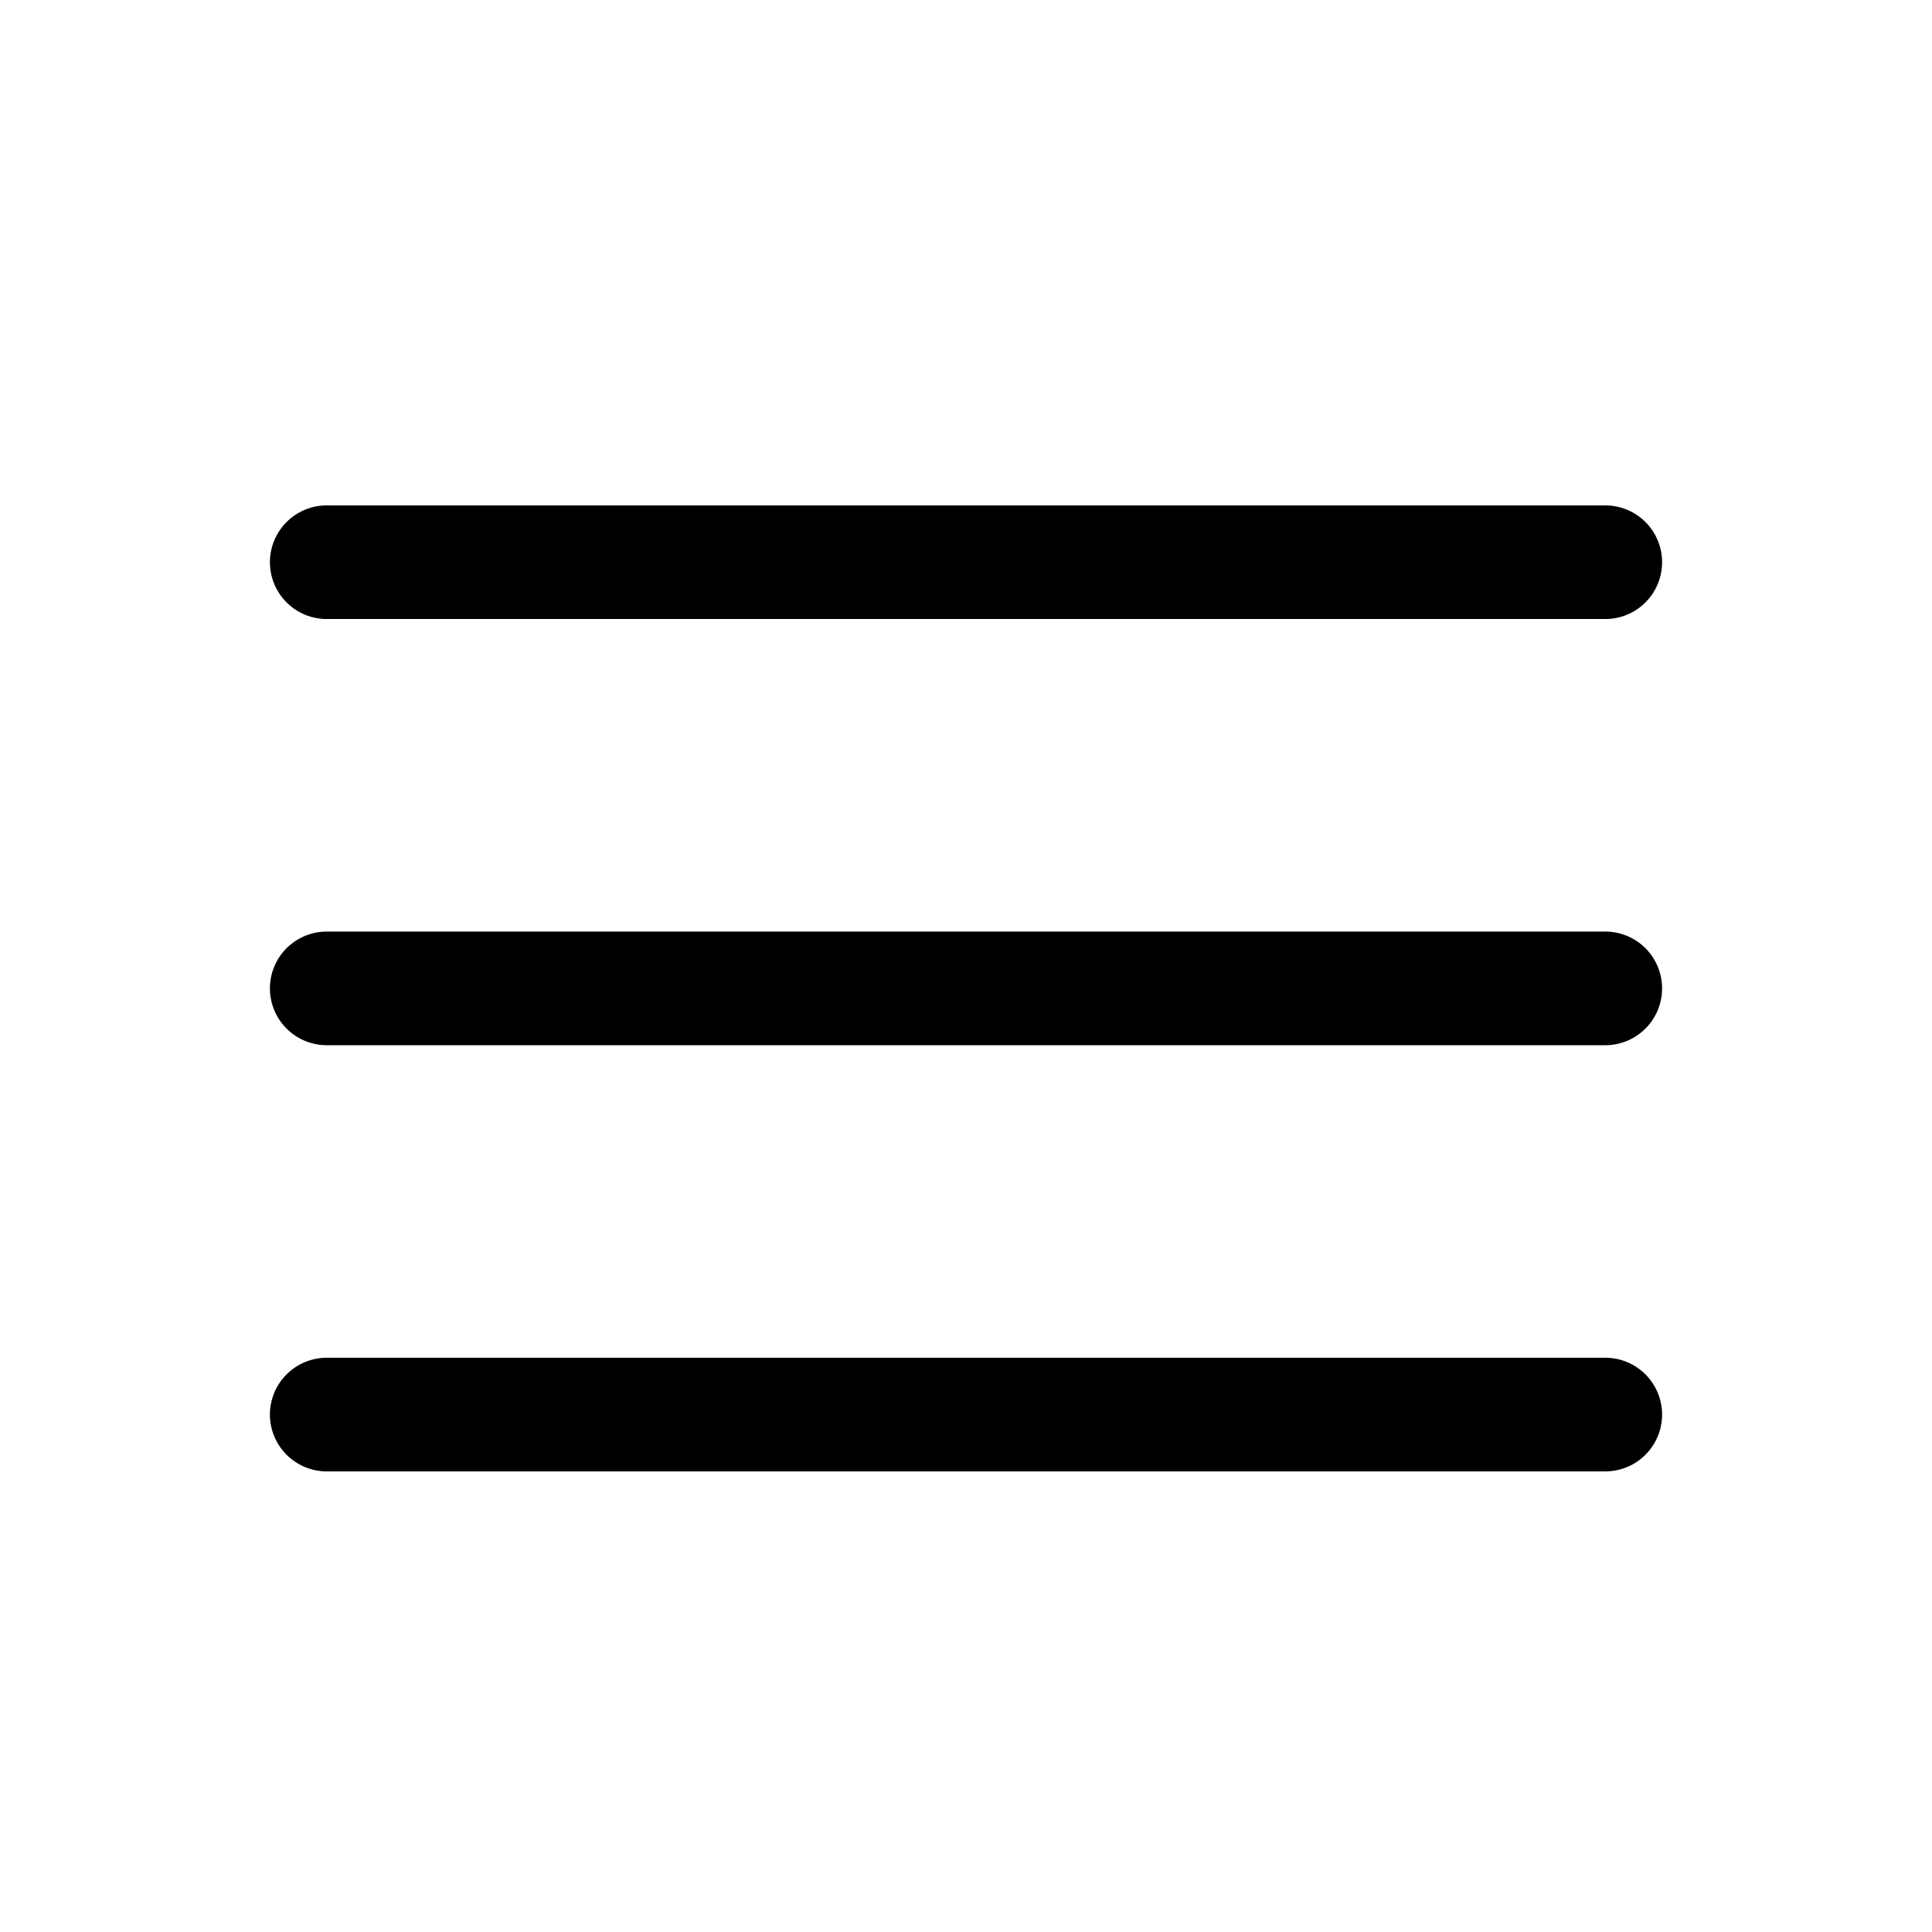
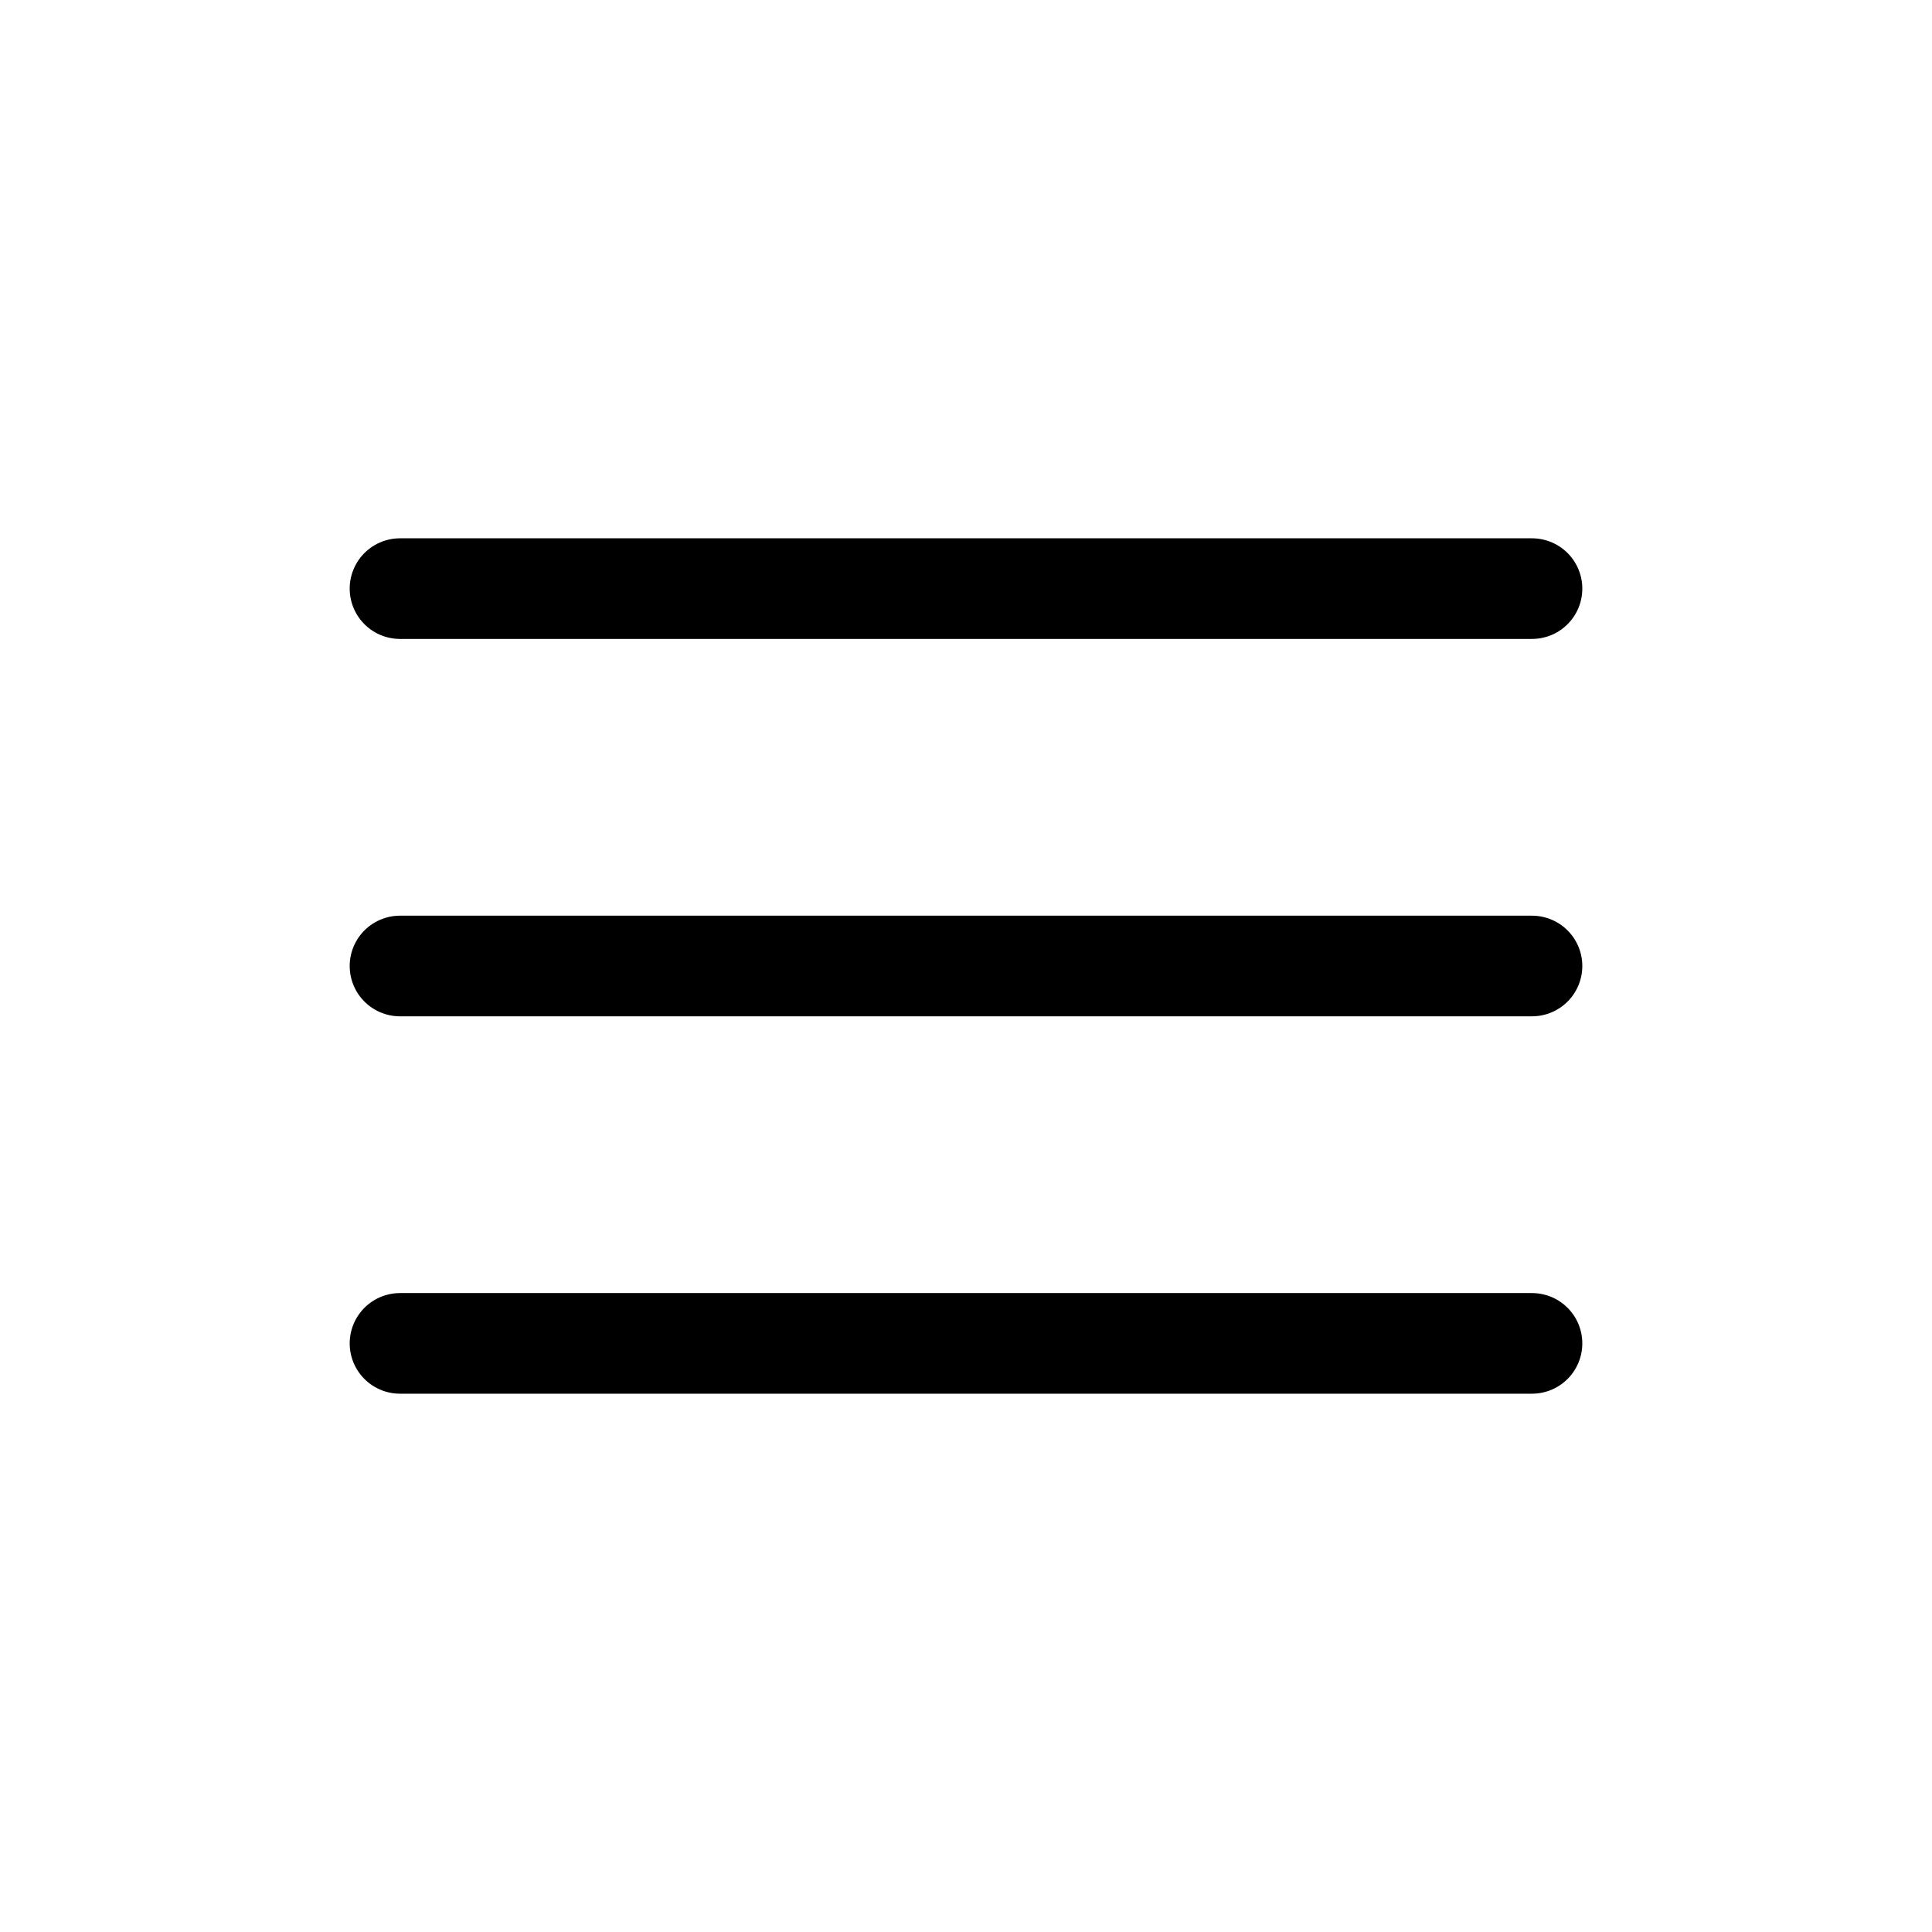
- <svg xmlns="http://www.w3.org/2000/svg" viewBox="0 0 17 17" fill="none">
-   <path d="M2.875 4.947H14.125" stroke="currentColor" stroke-linecap="round" stroke-linejoin="round" />
-   <path d="M2.875 8.697H14.125" stroke="currentColor" stroke-linecap="round" stroke-linejoin="round" />
-   <path d="M2.875 12.447H14.125" stroke="currentColor" stroke-linecap="round" stroke-linejoin="round" />
+ <svg xmlns="http://www.w3.org/2000/svg" width="24" height="24" viewBox="0 0 24 24" fill="none">
+   <path d="M4.969 7.312H19.031" stroke="currentColor" stroke-width="1.25" stroke-linecap="round" stroke-linejoin="round" />
+   <path d="M4.969 12H19.031" stroke="currentColor" stroke-width="1.25" stroke-linecap="round" stroke-linejoin="round" />
+   <path d="M4.969 16.688H19.031" stroke="currentColor" stroke-width="1.25" stroke-linecap="round" stroke-linejoin="round" />
</svg>
